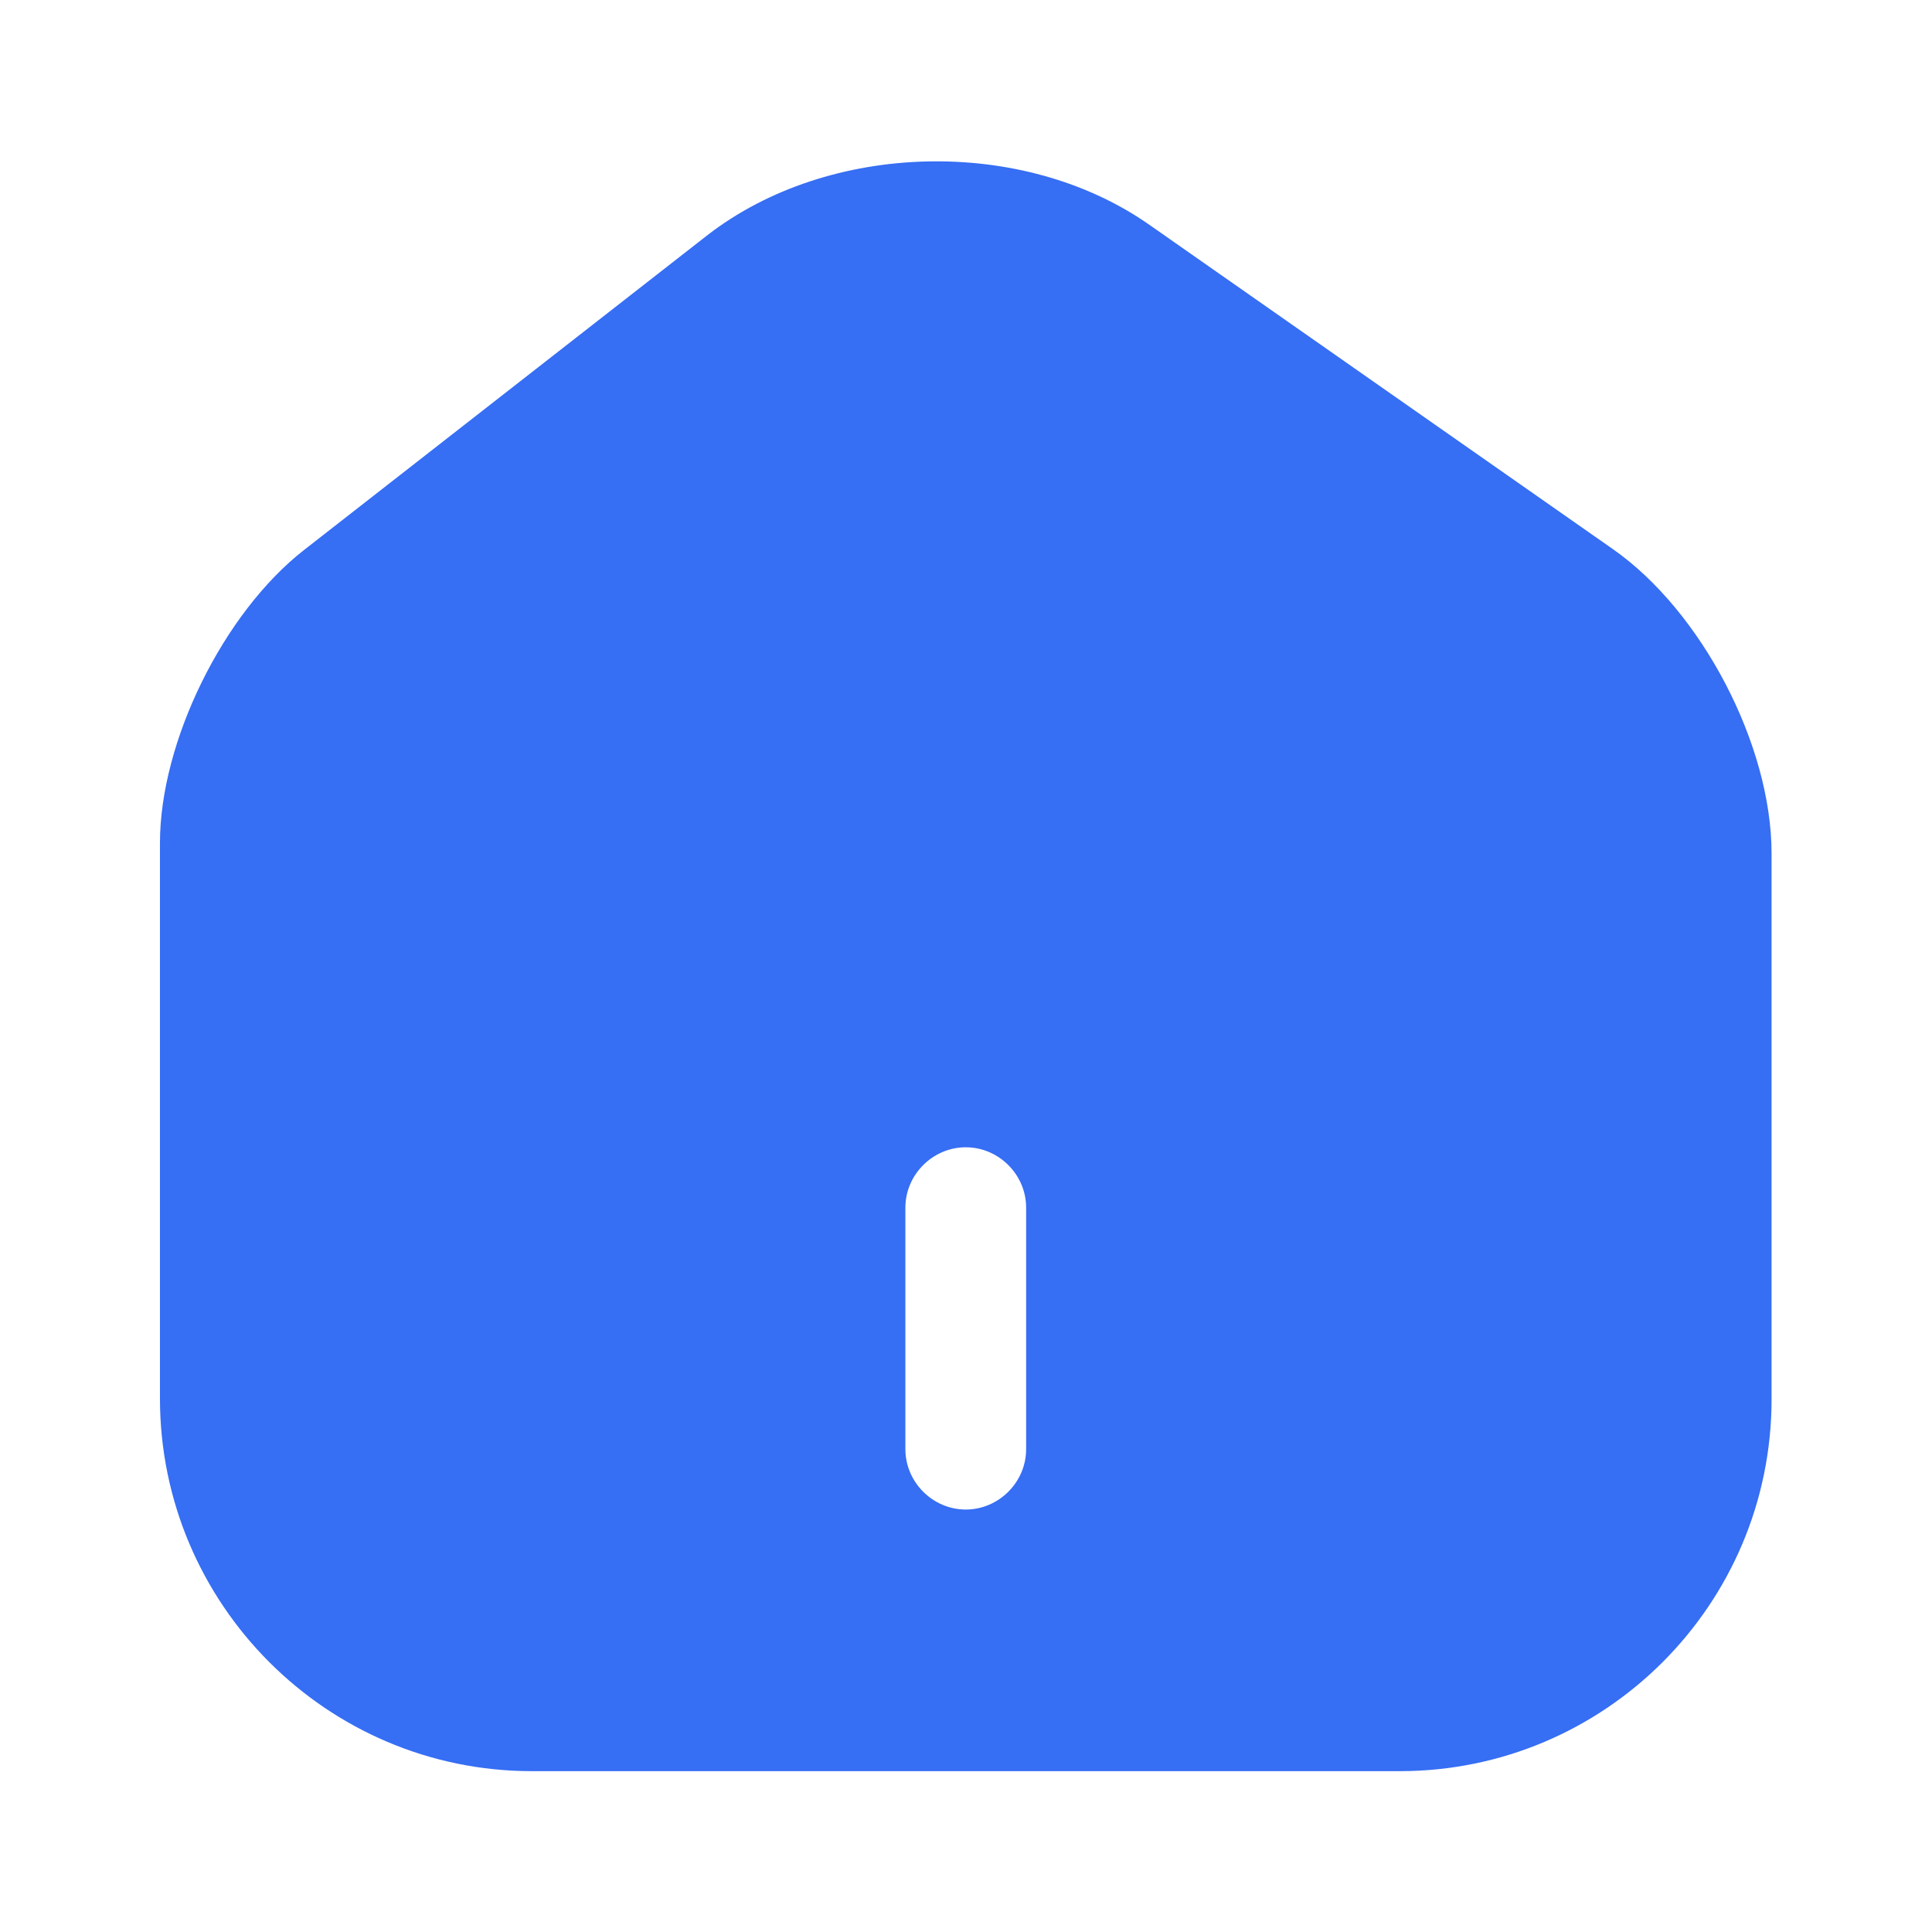
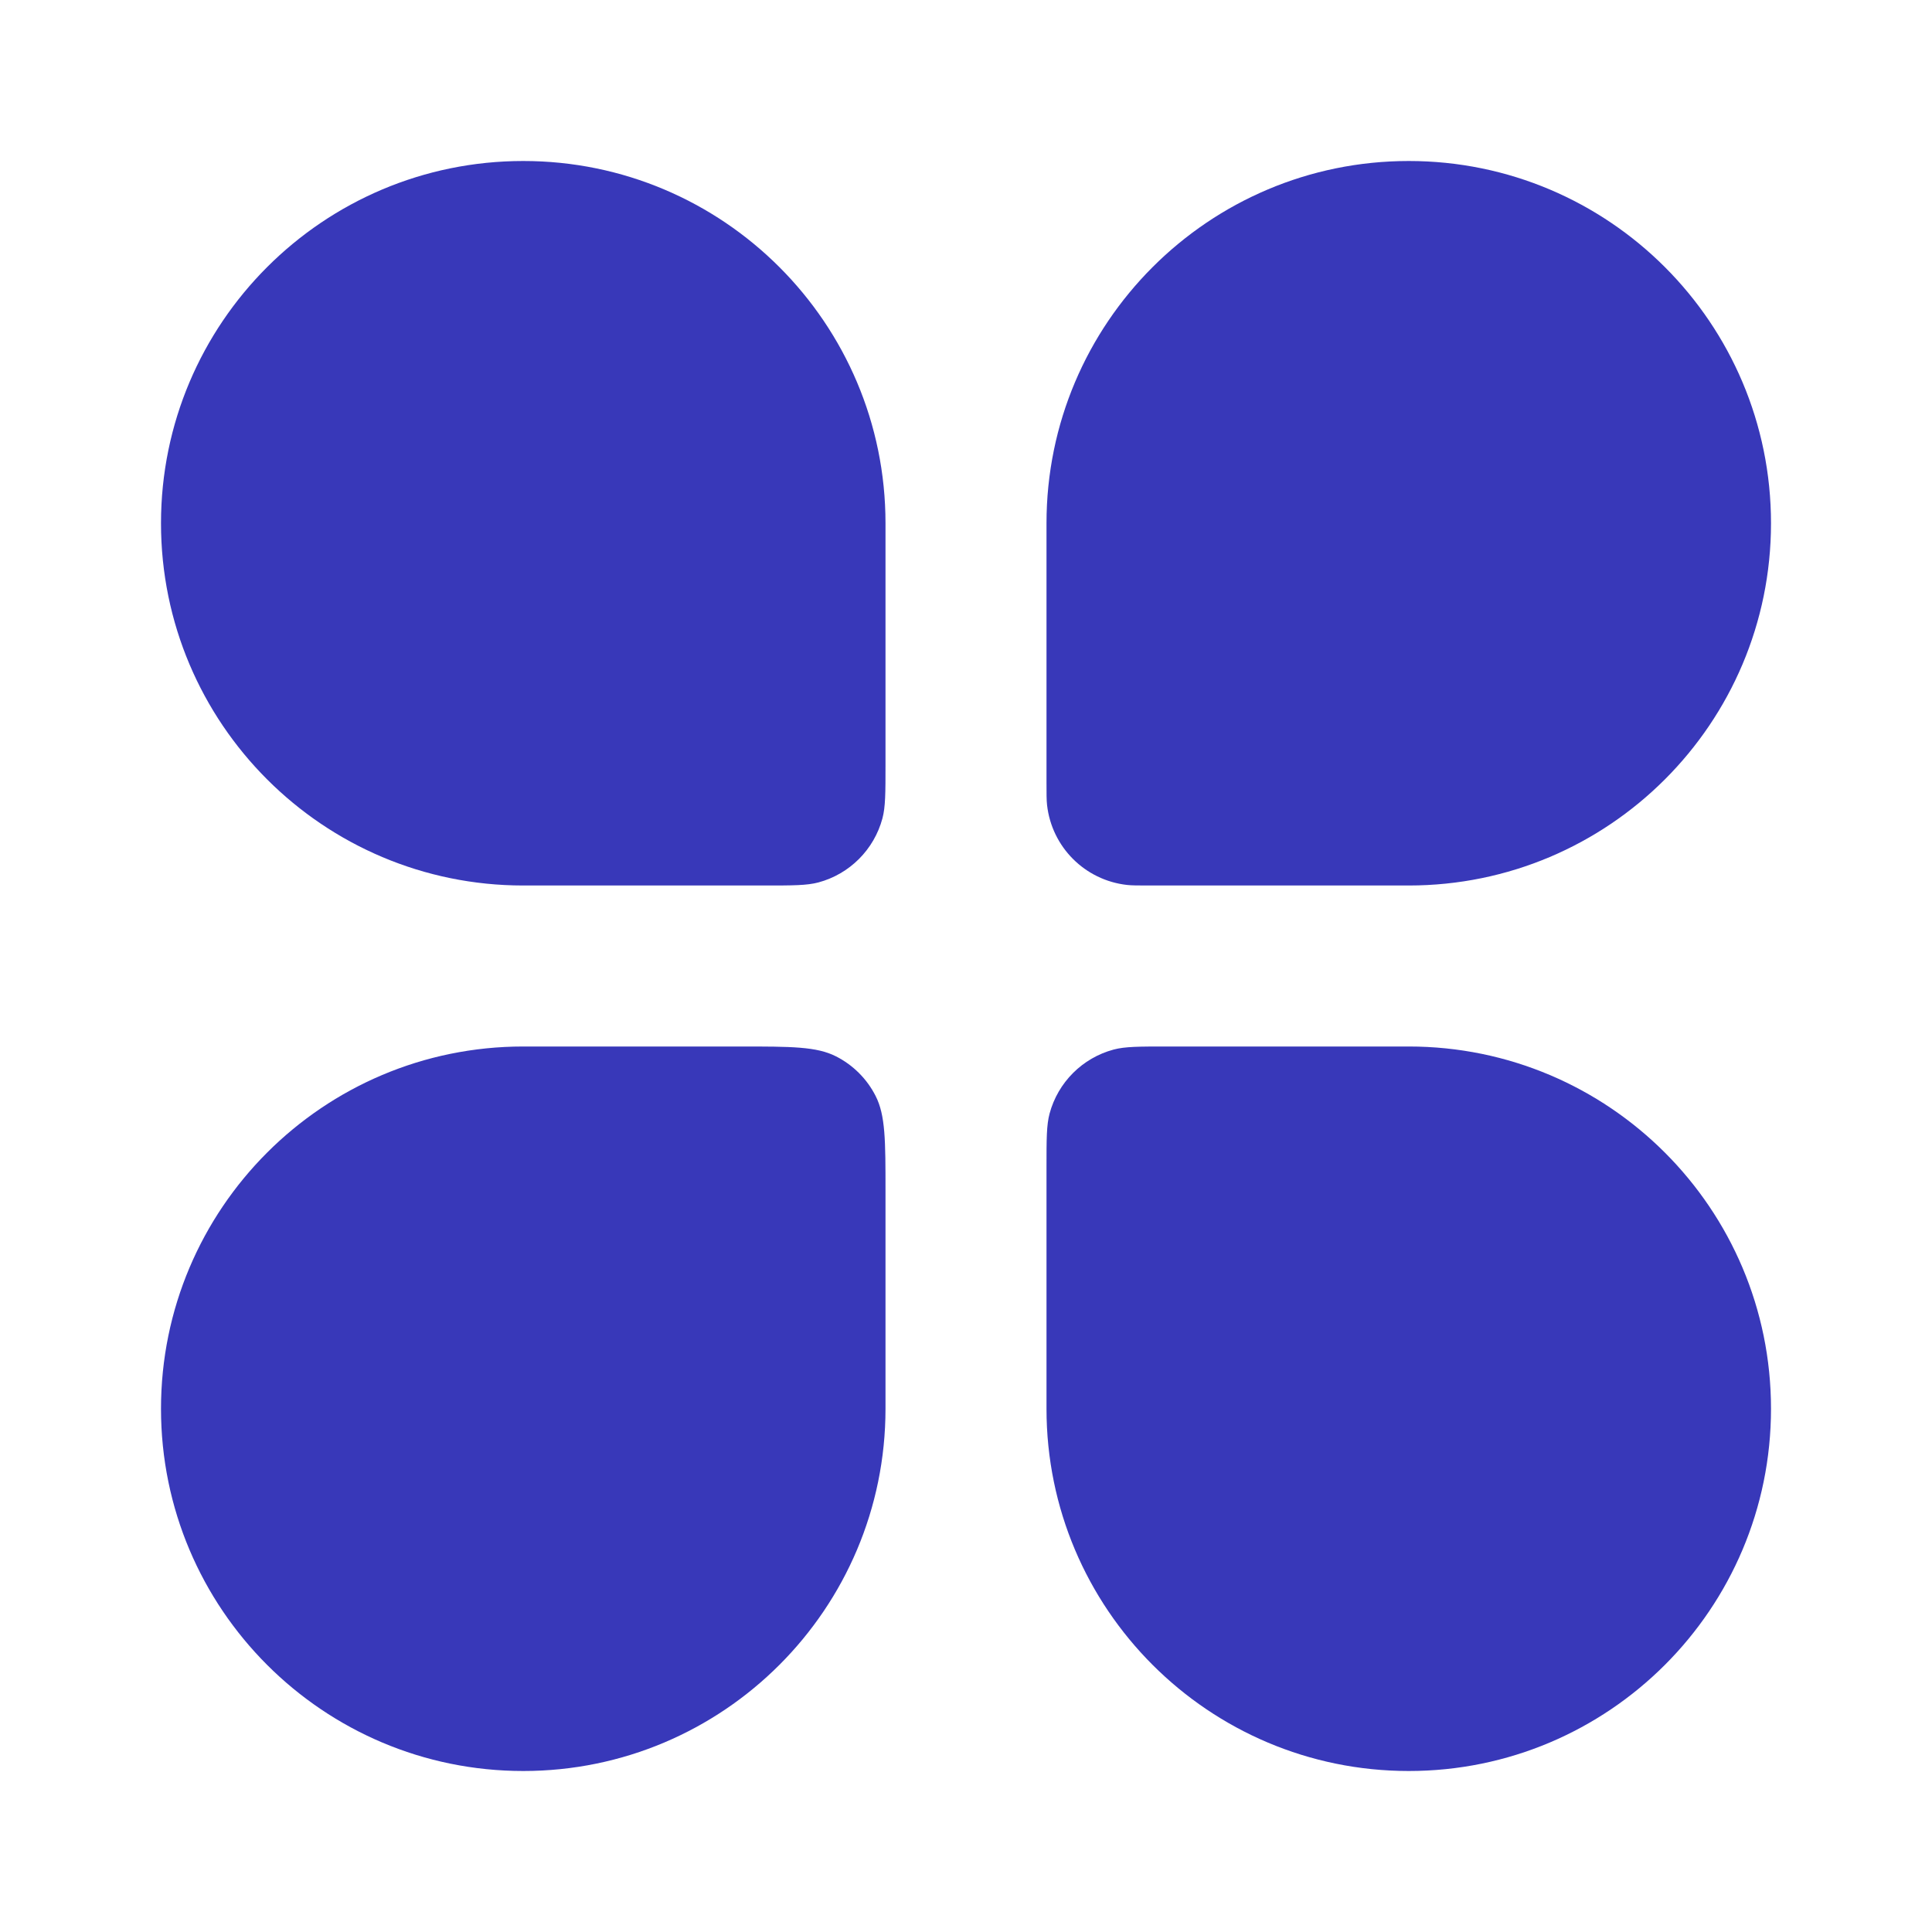
<svg xmlns="http://www.w3.org/2000/svg" width="24" height="24" viewBox="0 0 24 24" fill="none">
-   <path d="M20.037 6.822L14.277 2.792C12.707 1.692 10.297 1.752 8.787 2.922L3.777 6.832C2.777 7.612 1.987 9.212 1.987 10.472V17.372C1.987 19.922 4.057 22.002 6.607 22.002H17.387C19.937 22.002 22.007 19.932 22.007 17.382V10.602C22.007 9.252 21.137 7.592 20.037 6.822ZM12.747 18.002C12.747 18.412 12.407 18.752 11.997 18.752C11.587 18.752 11.247 18.412 11.247 18.002V15.002C11.247 14.592 11.587 14.252 11.997 14.252C12.407 14.252 12.747 14.592 12.747 15.002V18.002Z" fill="#366EF4" />
+   <path d="M2 6.5C2 4.015 4.015 2 6.5 2C8.985 2 11 4.015 11 6.5V9.5C11 9.849 11 10.023 10.962 10.166C10.858 10.554 10.554 10.858 10.166 10.962C10.023 11 9.849 11 9.5 11H6.5C4.015 11 2 8.985 2 6.5Z" fill="#3838b9" />
+   <path d="M13 14.5C13 14.151 13 13.977 13.038 13.834C13.142 13.446 13.446 13.142 13.834 13.038C13.977 13 14.151 13 14.5 13H17.5C19.985 13 22 15.015 22 17.5C22 19.985 19.985 22 17.5 22C15.015 22 13 19.985 13 17.5V14.5Z" fill="#3838b9" />
+   <path d="M2 17.5C2 15.015 4.015 13 6.5 13H9.2C9.83 13 10.145 13 10.386 13.123C10.597 13.23 10.77 13.403 10.877 13.614C11 13.855 11 14.17 11 14.8V17.5C11 19.985 8.985 22 6.5 22C4.015 22 2 19.985 2 17.5Z" fill="#3838b9" />
+   <path d="M13 6.5C13 4.015 15.015 2 17.5 2C19.985 2 22 4.015 22 6.5C22 8.985 19.985 11 17.5 11H14.286C14.136 11 14.062 11 13.999 10.993C13.477 10.934 13.066 10.523 13.007 10.001C13 9.938 13 9.864 13 9.714V6.5Z" fill="#3838b9" />
</svg>
